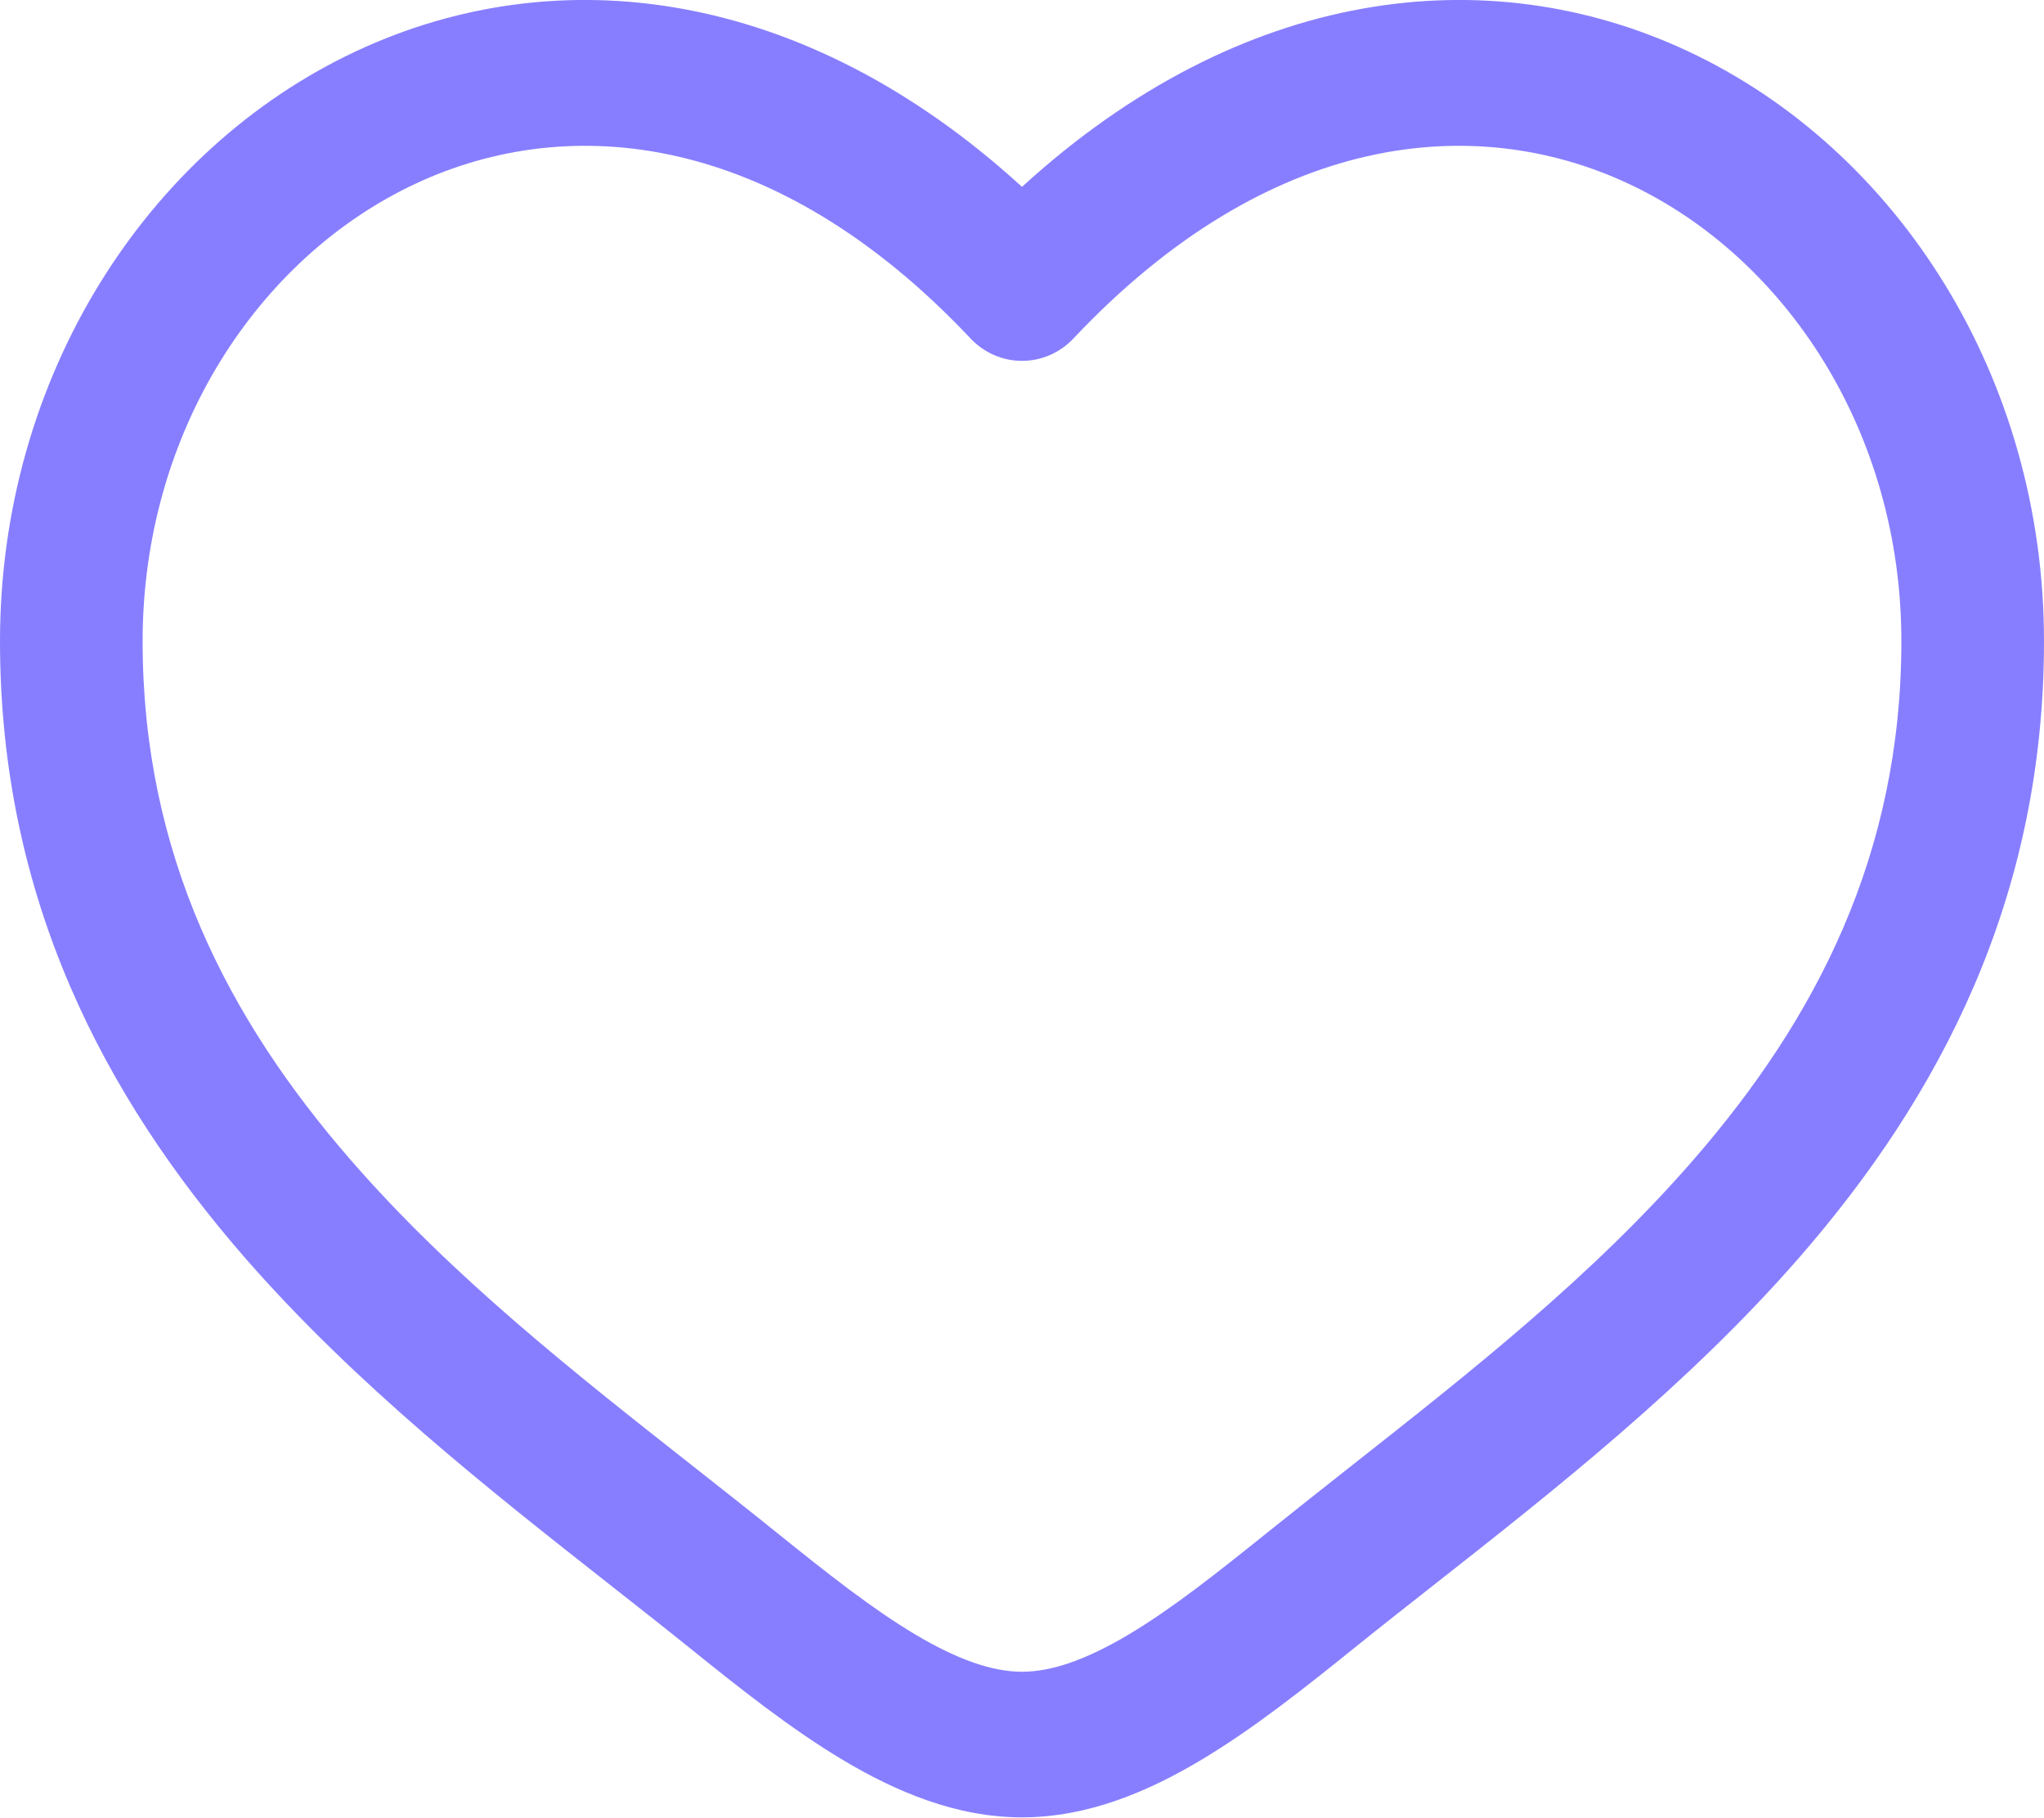
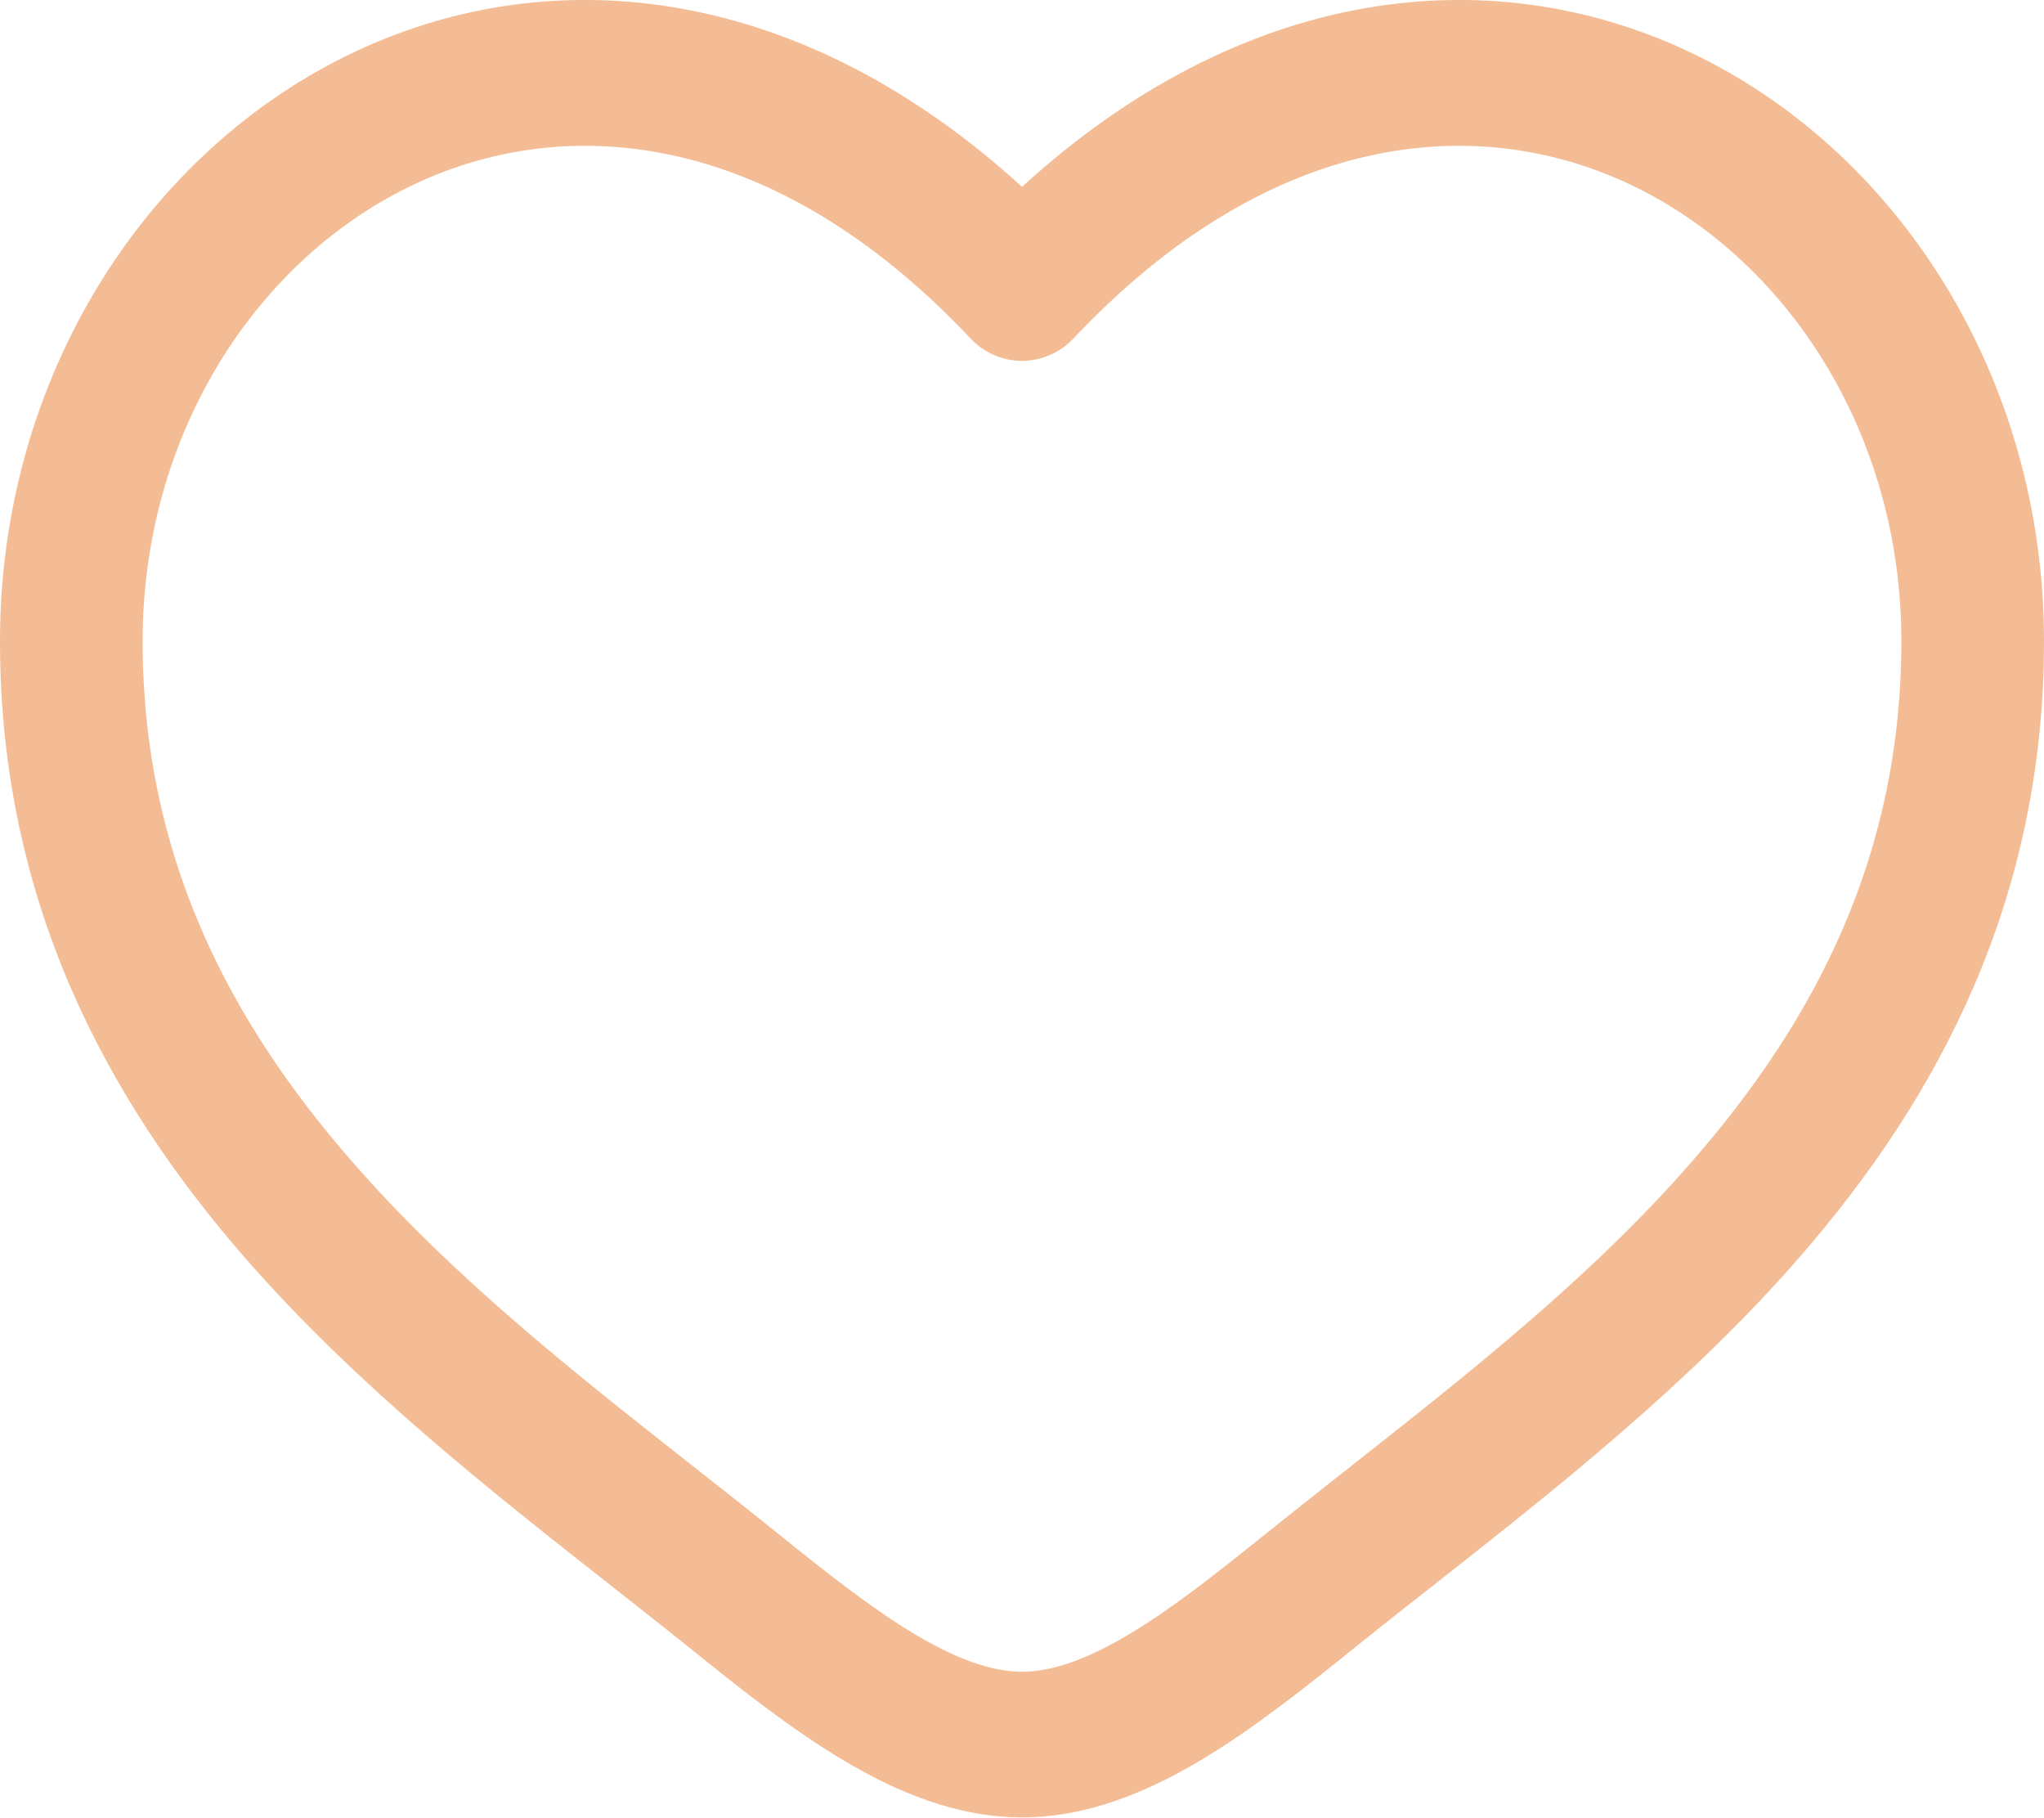
<svg xmlns="http://www.w3.org/2000/svg" width="18" height="16" viewBox="0 0 18 16" fill="none">
-   <path fill-rule="evenodd" clip-rule="evenodd" d="M3.662 1.616C2.273 2.264 1.256 3.806 1.256 5.645C1.256 7.523 2.009 8.971 3.088 10.212C3.977 11.235 5.054 12.083 6.104 12.909C6.354 13.106 6.602 13.301 6.845 13.497C7.285 13.851 7.678 14.162 8.057 14.388C8.436 14.614 8.741 14.718 9 14.718C9.259 14.718 9.564 14.614 9.943 14.388C10.322 14.162 10.714 13.851 11.155 13.497C11.399 13.301 11.646 13.106 11.896 12.909C12.946 12.082 14.023 11.235 14.912 10.212C15.991 8.971 16.744 7.523 16.744 5.645C16.744 3.806 15.727 2.264 14.338 1.616C12.988 0.986 11.175 1.153 9.452 2.981C9.334 3.106 9.171 3.177 9 3.177C8.829 3.177 8.666 3.106 8.548 2.981C6.825 1.153 5.012 0.986 3.662 1.616ZM9 1.645C7.064 -0.123 4.897 -0.371 3.14 0.449C1.285 1.315 0 3.326 0 5.645C0 7.923 0.93 9.662 2.149 11.064C3.125 12.186 4.32 13.126 5.376 13.956C5.615 14.144 5.847 14.326 6.068 14.504C6.496 14.849 6.957 15.217 7.423 15.495C7.89 15.774 8.422 16 9 16C9.578 16 10.11 15.774 10.577 15.495C11.043 15.217 11.504 14.849 11.932 14.504C12.153 14.326 12.385 14.144 12.624 13.956C13.68 13.126 14.875 12.186 15.851 11.064C17.07 9.662 18 7.923 18 5.645C18 3.326 16.715 1.315 14.86 0.449C13.103 -0.371 10.936 -0.123 9 1.645Z" fill="#877EFF" />
+   <path fill-rule="evenodd" clip-rule="evenodd" d="M3.662 1.616C2.273 2.264 1.256 3.806 1.256 5.645C1.256 7.523 2.009 8.971 3.088 10.212C3.977 11.235 5.054 12.083 6.104 12.909C6.354 13.106 6.602 13.301 6.845 13.497C7.285 13.851 7.678 14.162 8.057 14.388C8.436 14.614 8.741 14.718 9 14.718C9.259 14.718 9.564 14.614 9.943 14.388C10.322 14.162 10.714 13.851 11.155 13.497C11.399 13.301 11.646 13.106 11.896 12.909C12.946 12.082 14.023 11.235 14.912 10.212C15.991 8.971 16.744 7.523 16.744 5.645C16.744 3.806 15.727 2.264 14.338 1.616C12.988 0.986 11.175 1.153 9.452 2.981C9.334 3.106 9.171 3.177 9 3.177C8.829 3.177 8.666 3.106 8.548 2.981C6.825 1.153 5.012 0.986 3.662 1.616ZM9 1.645C7.064 -0.123 4.897 -0.371 3.14 0.449C1.285 1.315 0 3.326 0 5.645C0 7.923 0.93 9.662 2.149 11.064C3.125 12.186 4.32 13.126 5.376 13.956C5.615 14.144 5.847 14.326 6.068 14.504C6.496 14.849 6.957 15.217 7.423 15.495C7.89 15.774 8.422 16 9 16C9.578 16 10.11 15.774 10.577 15.495C11.043 15.217 11.504 14.849 11.932 14.504C12.153 14.326 12.385 14.144 12.624 13.956C13.68 13.126 14.875 12.186 15.851 11.064C17.07 9.662 18 7.923 18 5.645C18 3.326 16.715 1.315 14.86 0.449C13.103 -0.371 10.936 -0.123 9 1.645Z" fill="#f4bc94" />
</svg>
